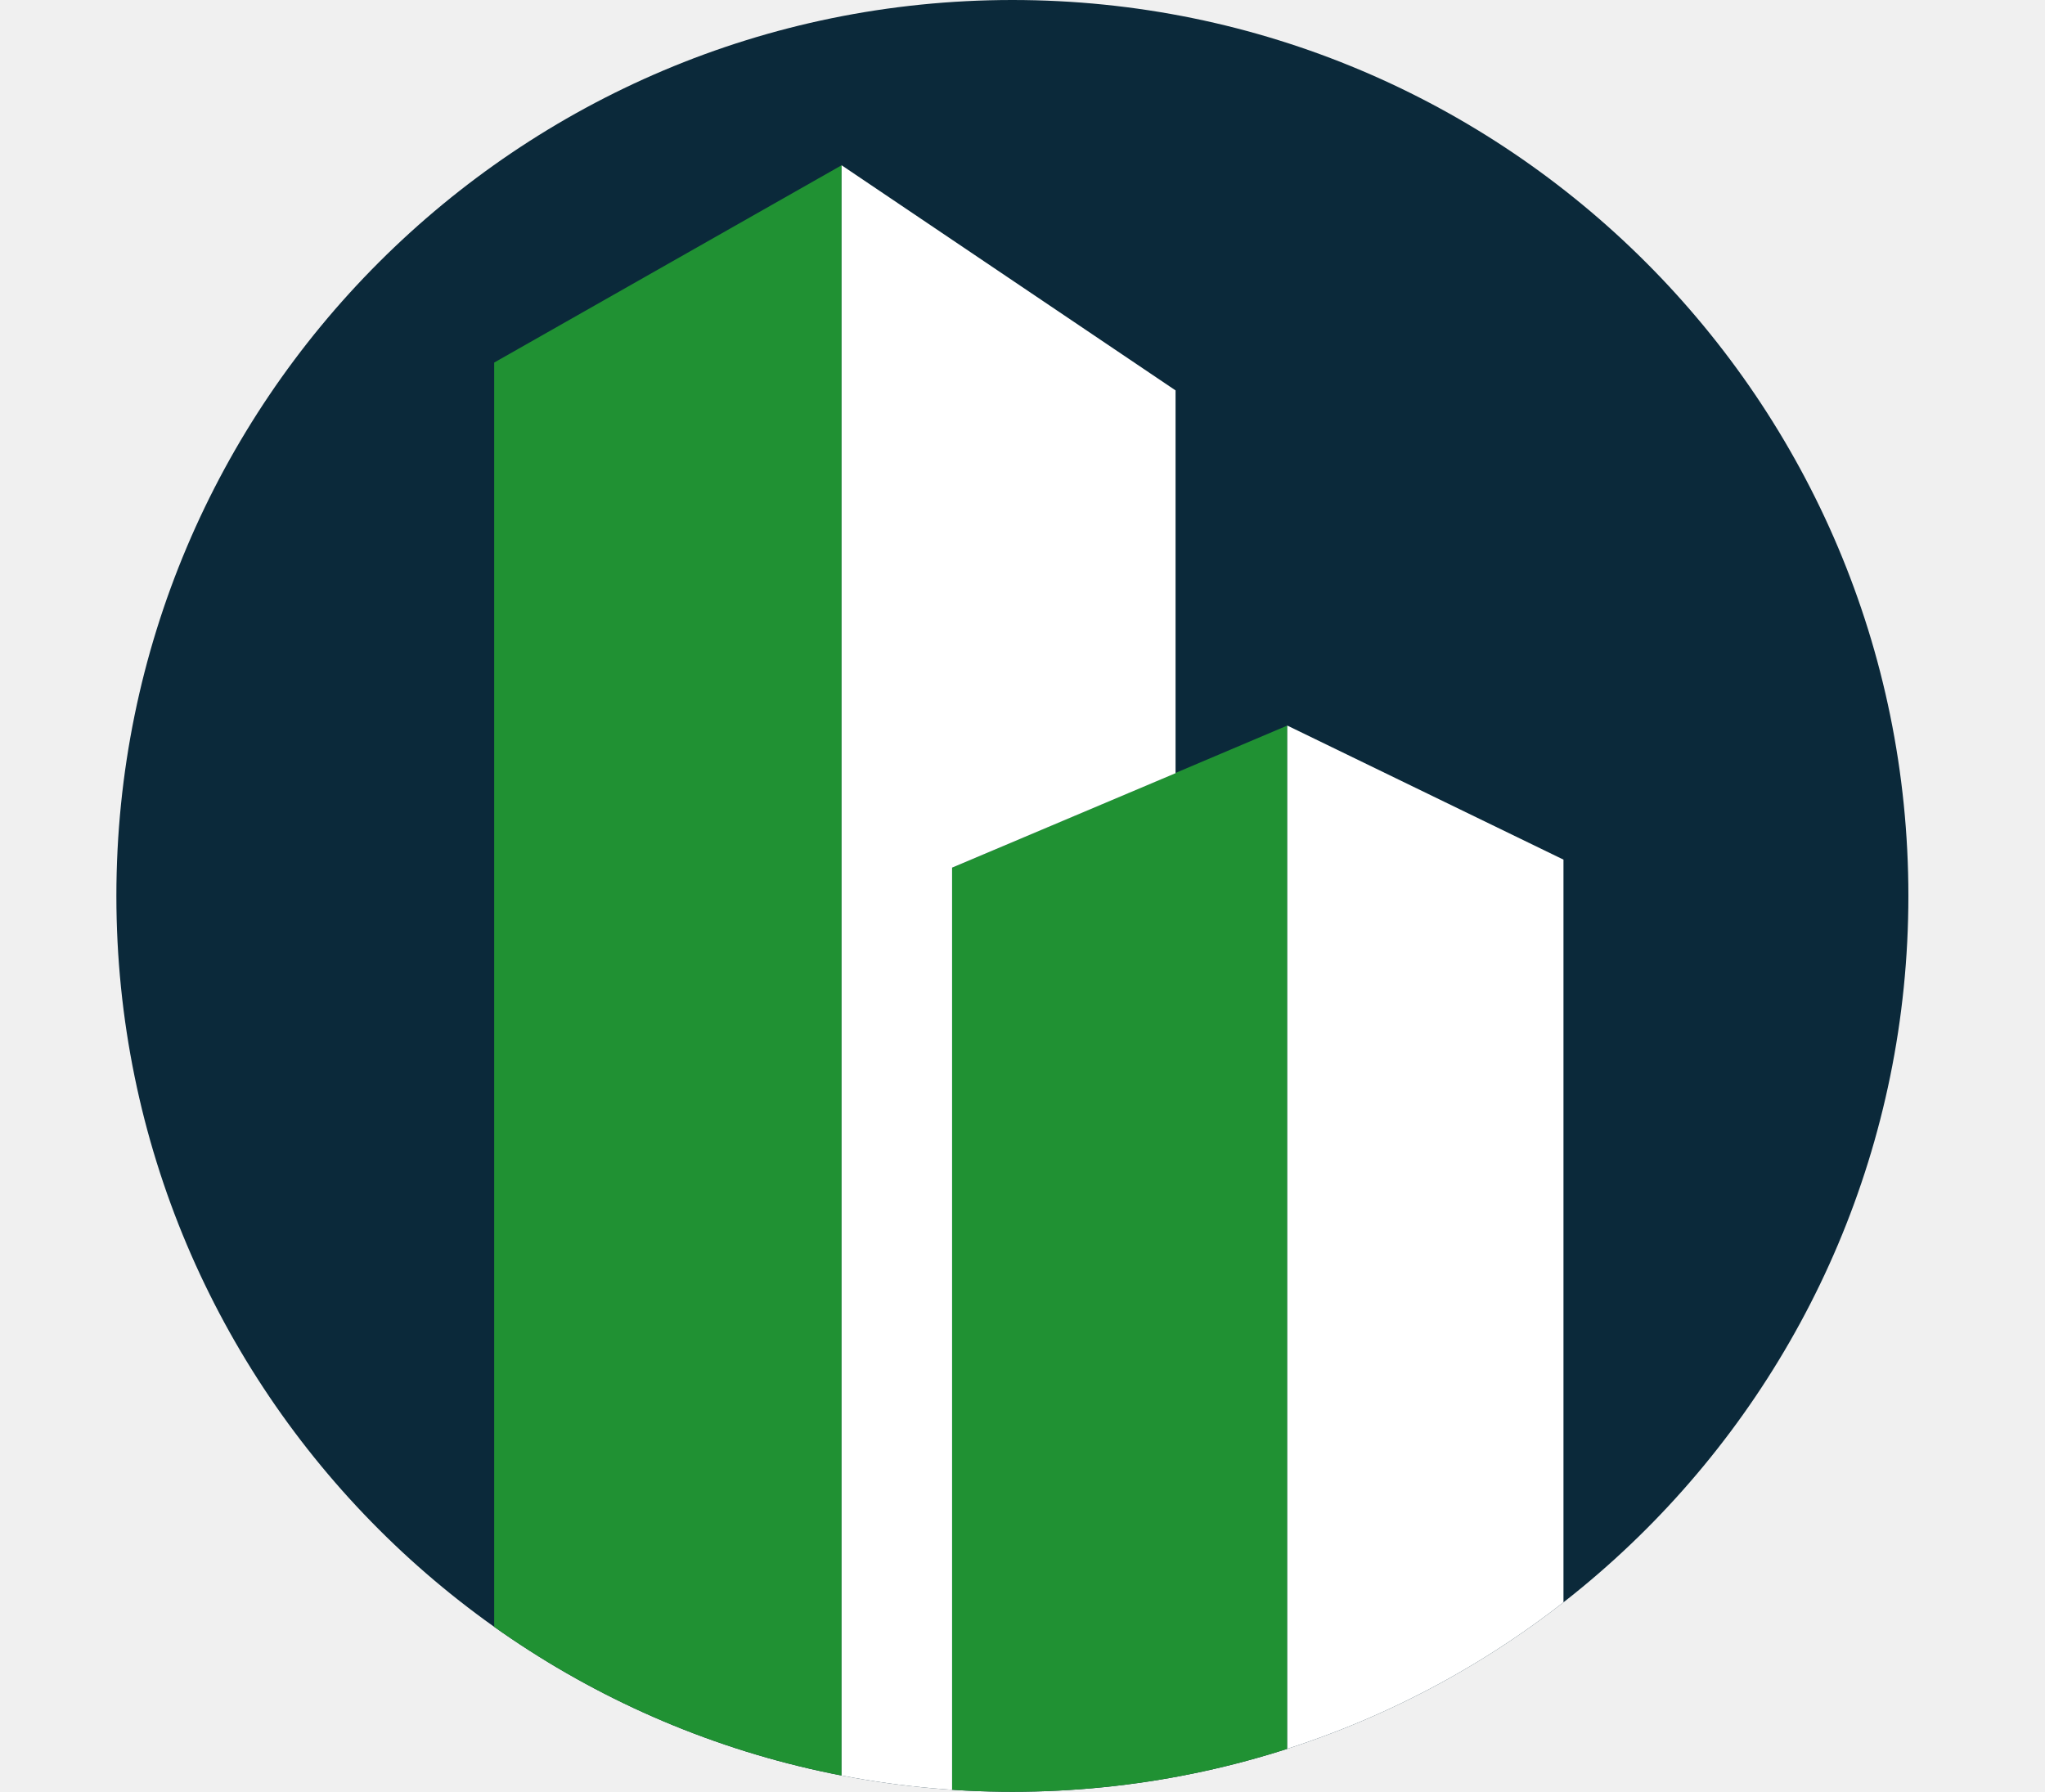
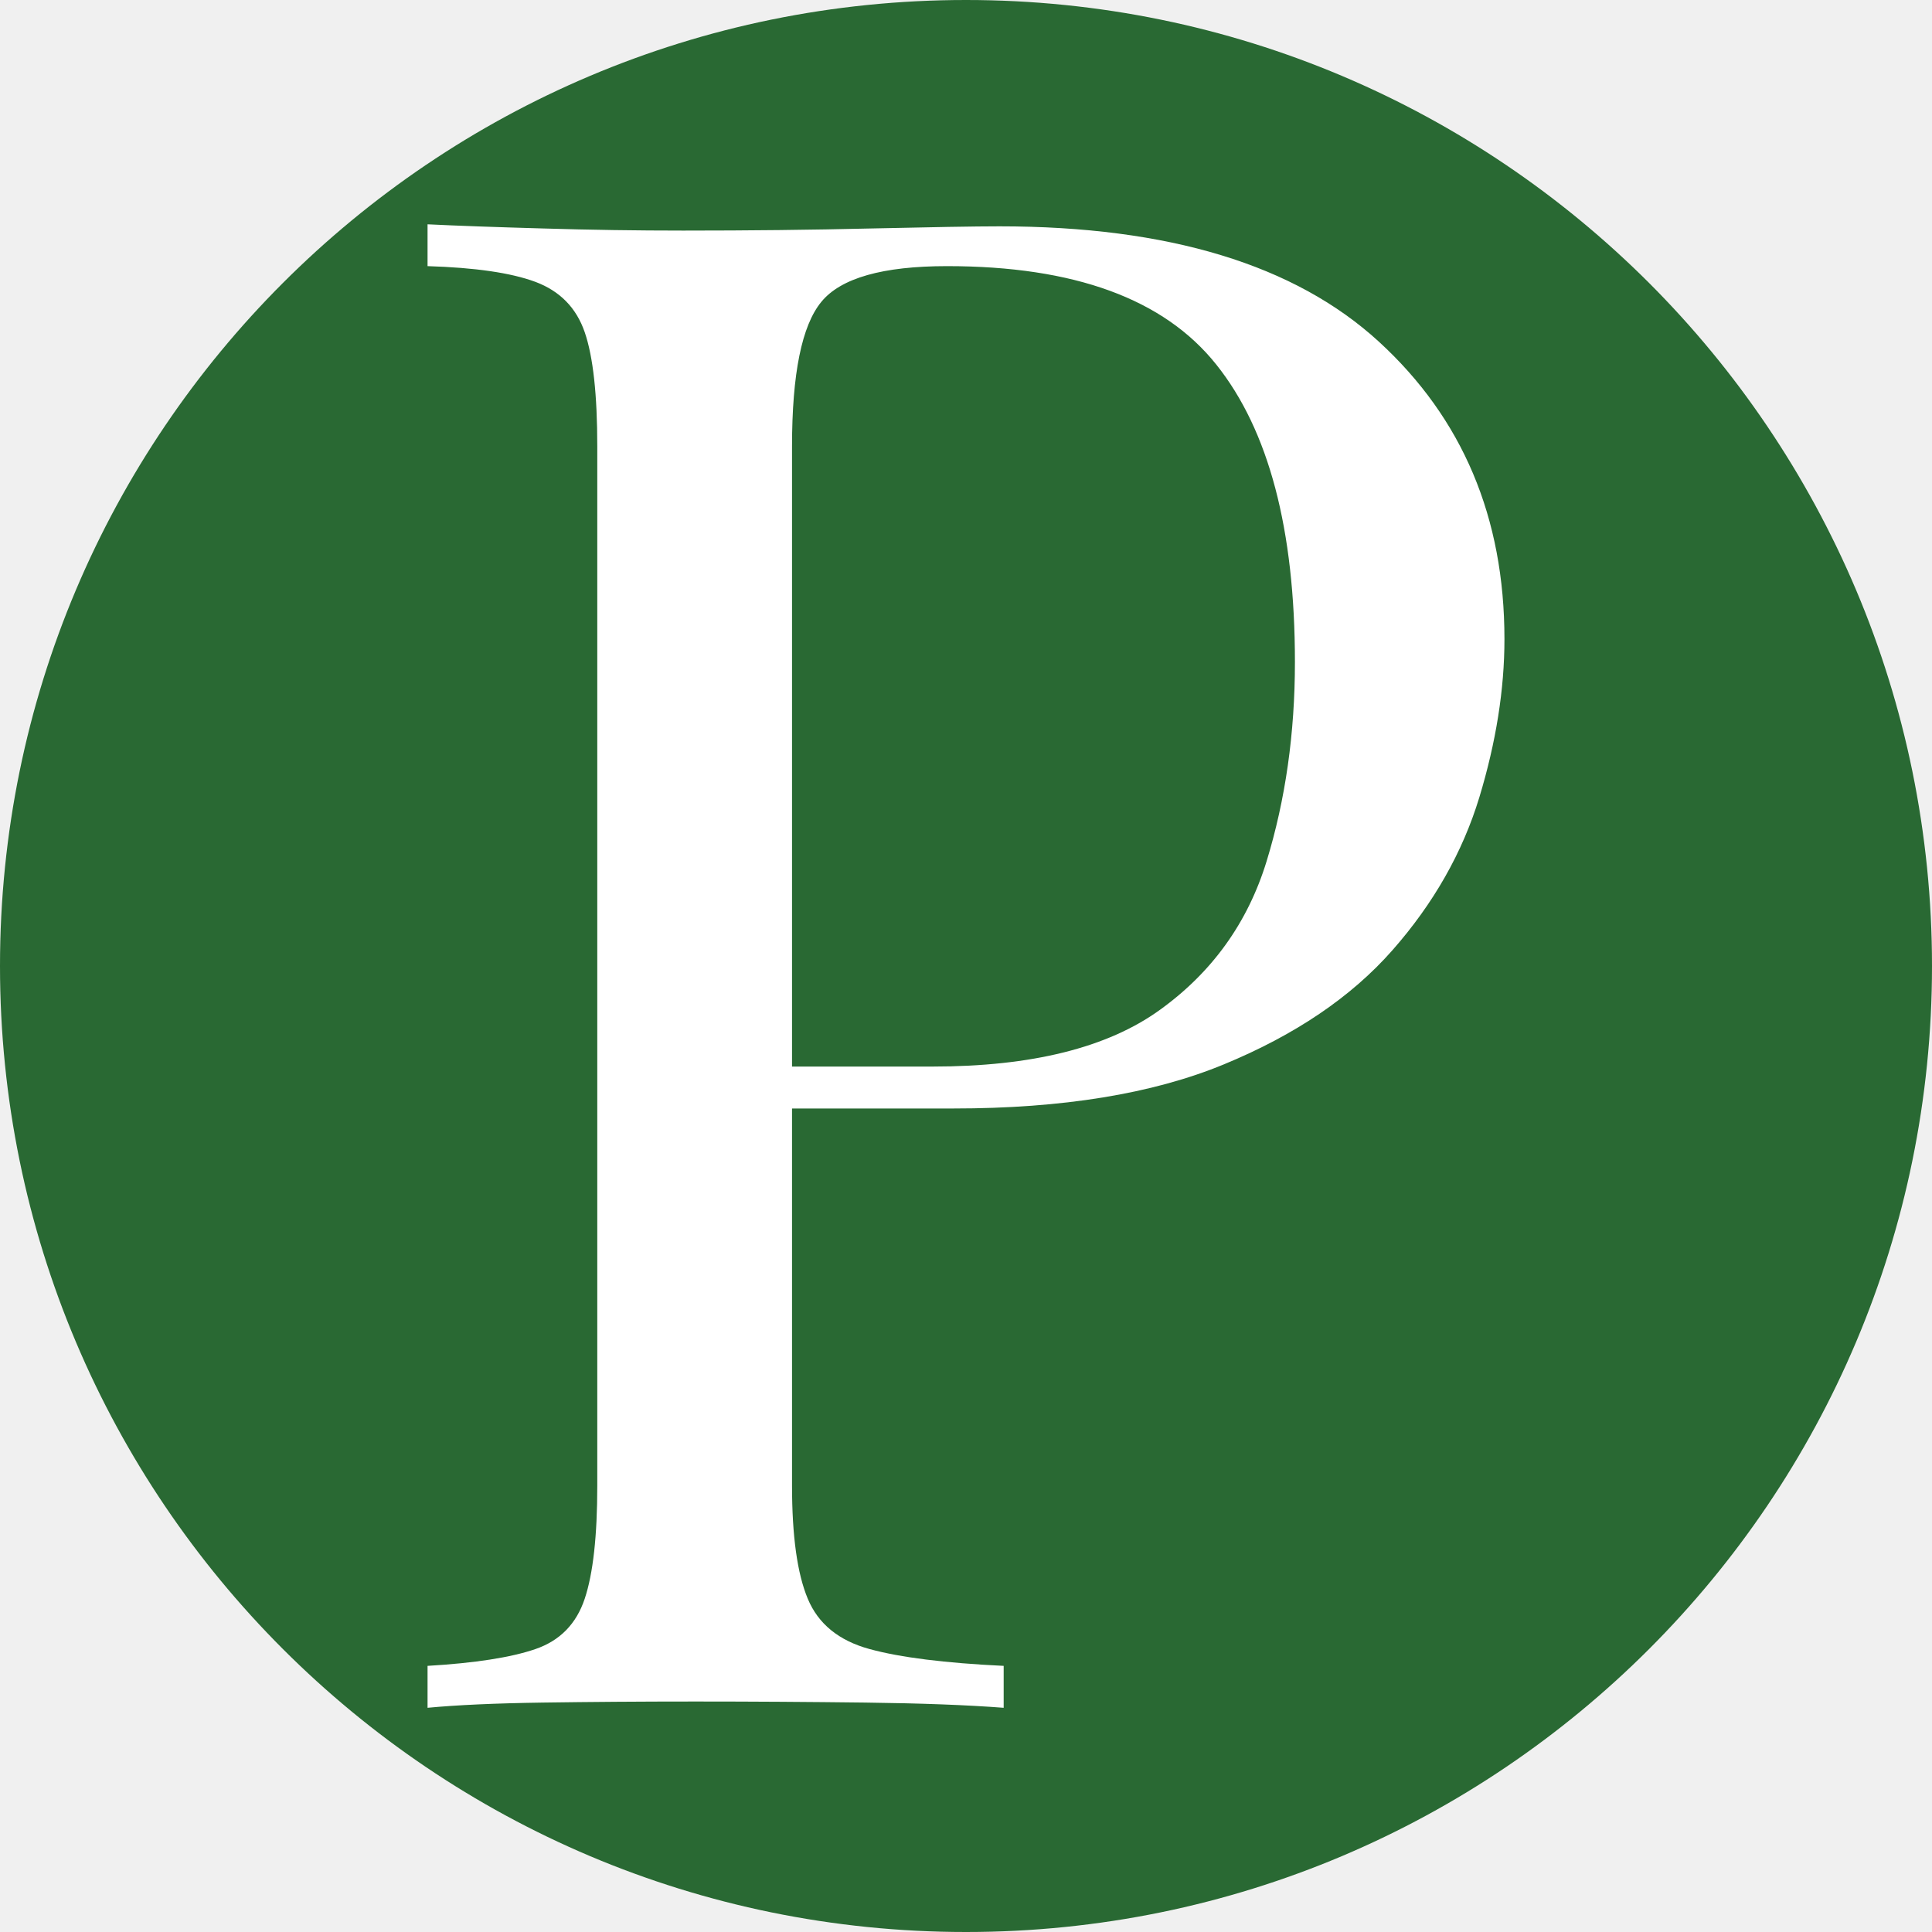
- <svg xmlns="http://www.w3.org/2000/svg" id="Layer_1" version="1.1" viewBox="0 0 485 425">
+ <svg xmlns="http://www.w3.org/2000/svg" id="Layer_1" viewBox="0 0 200 200">
  <defs>
-     <style>
-       .st0 {
-         fill: #0b293a;
-       }
- 
-       .st1 {
-         fill: #fff;
-       }
- 
-       .st2 {
-         fill: none;
-       }
- 
-       .st3 {
-         fill: #209133;
-       }
- 
-       .st4 {
-         clip-path: url(#clippath);
-       }
-     </style>
-     <clipPath id="clippath">
-       <circle class="st2" cx="240.1" cy="212.5" r="212.5" />
-     </clipPath>
+     <style>.cls-1{fill:#fff;}.cls-2{fill:#296933;}</style>
  </defs>
-   <circle class="st0" cx="240.1" cy="212.5" r="212.5" />
-   <g class="st4">
-     <g>
-       <polygon class="st3" points="117.2 436 117.2 86 199.6 39.2 199.6 436 117.2 436" />
-       <polygon class="st3" points="225.8 205.8 305.3 172.1 305.3 436 225.8 436 225.8 205.8" />
-       <polygon class="st1" points="199.6 39.2 278.8 92.6 278.8 183.4 225.8 205.8 225.8 436 199.6 436 199.6 39.2" />
-       <polygon class="st1" points="305.3 172.1 370.8 203.9 370.8 436 305.3 436 305.3 172.1" />
-     </g>
-   </g>
+   <circle class="cls-2" cx="100" cy="100" r="100" />
+   <path class="cls-1" d="M44.26,23.22c3.04.15,7.01.29,11.93.43,4.92.15,9.76.22,14.53.22,6.79,0,13.3-.07,19.52-.22,6.22-.14,10.63-.22,13.23-.22,17.49,0,30.58,3.98,39.26,11.93,8.68,7.95,13.01,18.22,13.01,30.8,0,5.21-.87,10.67-2.6,16.38-1.74,5.71-4.74,10.99-9,15.83-4.27,4.85-10.09,8.78-17.46,11.82-7.37,3.04-16.7,4.56-27.98,4.56h-20.82v-4.34h18.65c10.26,0,18.11-1.95,23.53-5.86,5.42-3.9,9.11-9.04,11.06-15.4,1.95-6.36,2.93-13.23,2.93-20.61,0-13.74-2.71-24-8.14-30.8-5.42-6.8-14.71-10.19-27.87-10.19-6.65,0-10.99,1.23-13.01,3.69-2.03,2.46-3.04,7.45-3.04,14.97v107.58c0,5.21.54,9.11,1.63,11.71,1.08,2.6,3.21,4.34,6.4,5.21,3.18.87,7.81,1.45,13.88,1.74v4.34c-3.76-.29-8.54-.47-14.31-.54-5.79-.07-11.64-.11-17.57-.11s-10.92.04-15.83.11c-4.92.07-8.89.25-11.93.54v-4.34c4.91-.29,8.64-.87,11.17-1.74,2.53-.87,4.23-2.6,5.1-5.21s1.3-6.51,1.3-11.71V46.21c0-5.35-.43-9.29-1.3-11.82-.87-2.53-2.57-4.26-5.1-5.21-2.53-.94-6.26-1.48-11.17-1.63v-4.34Z" />
</svg>
